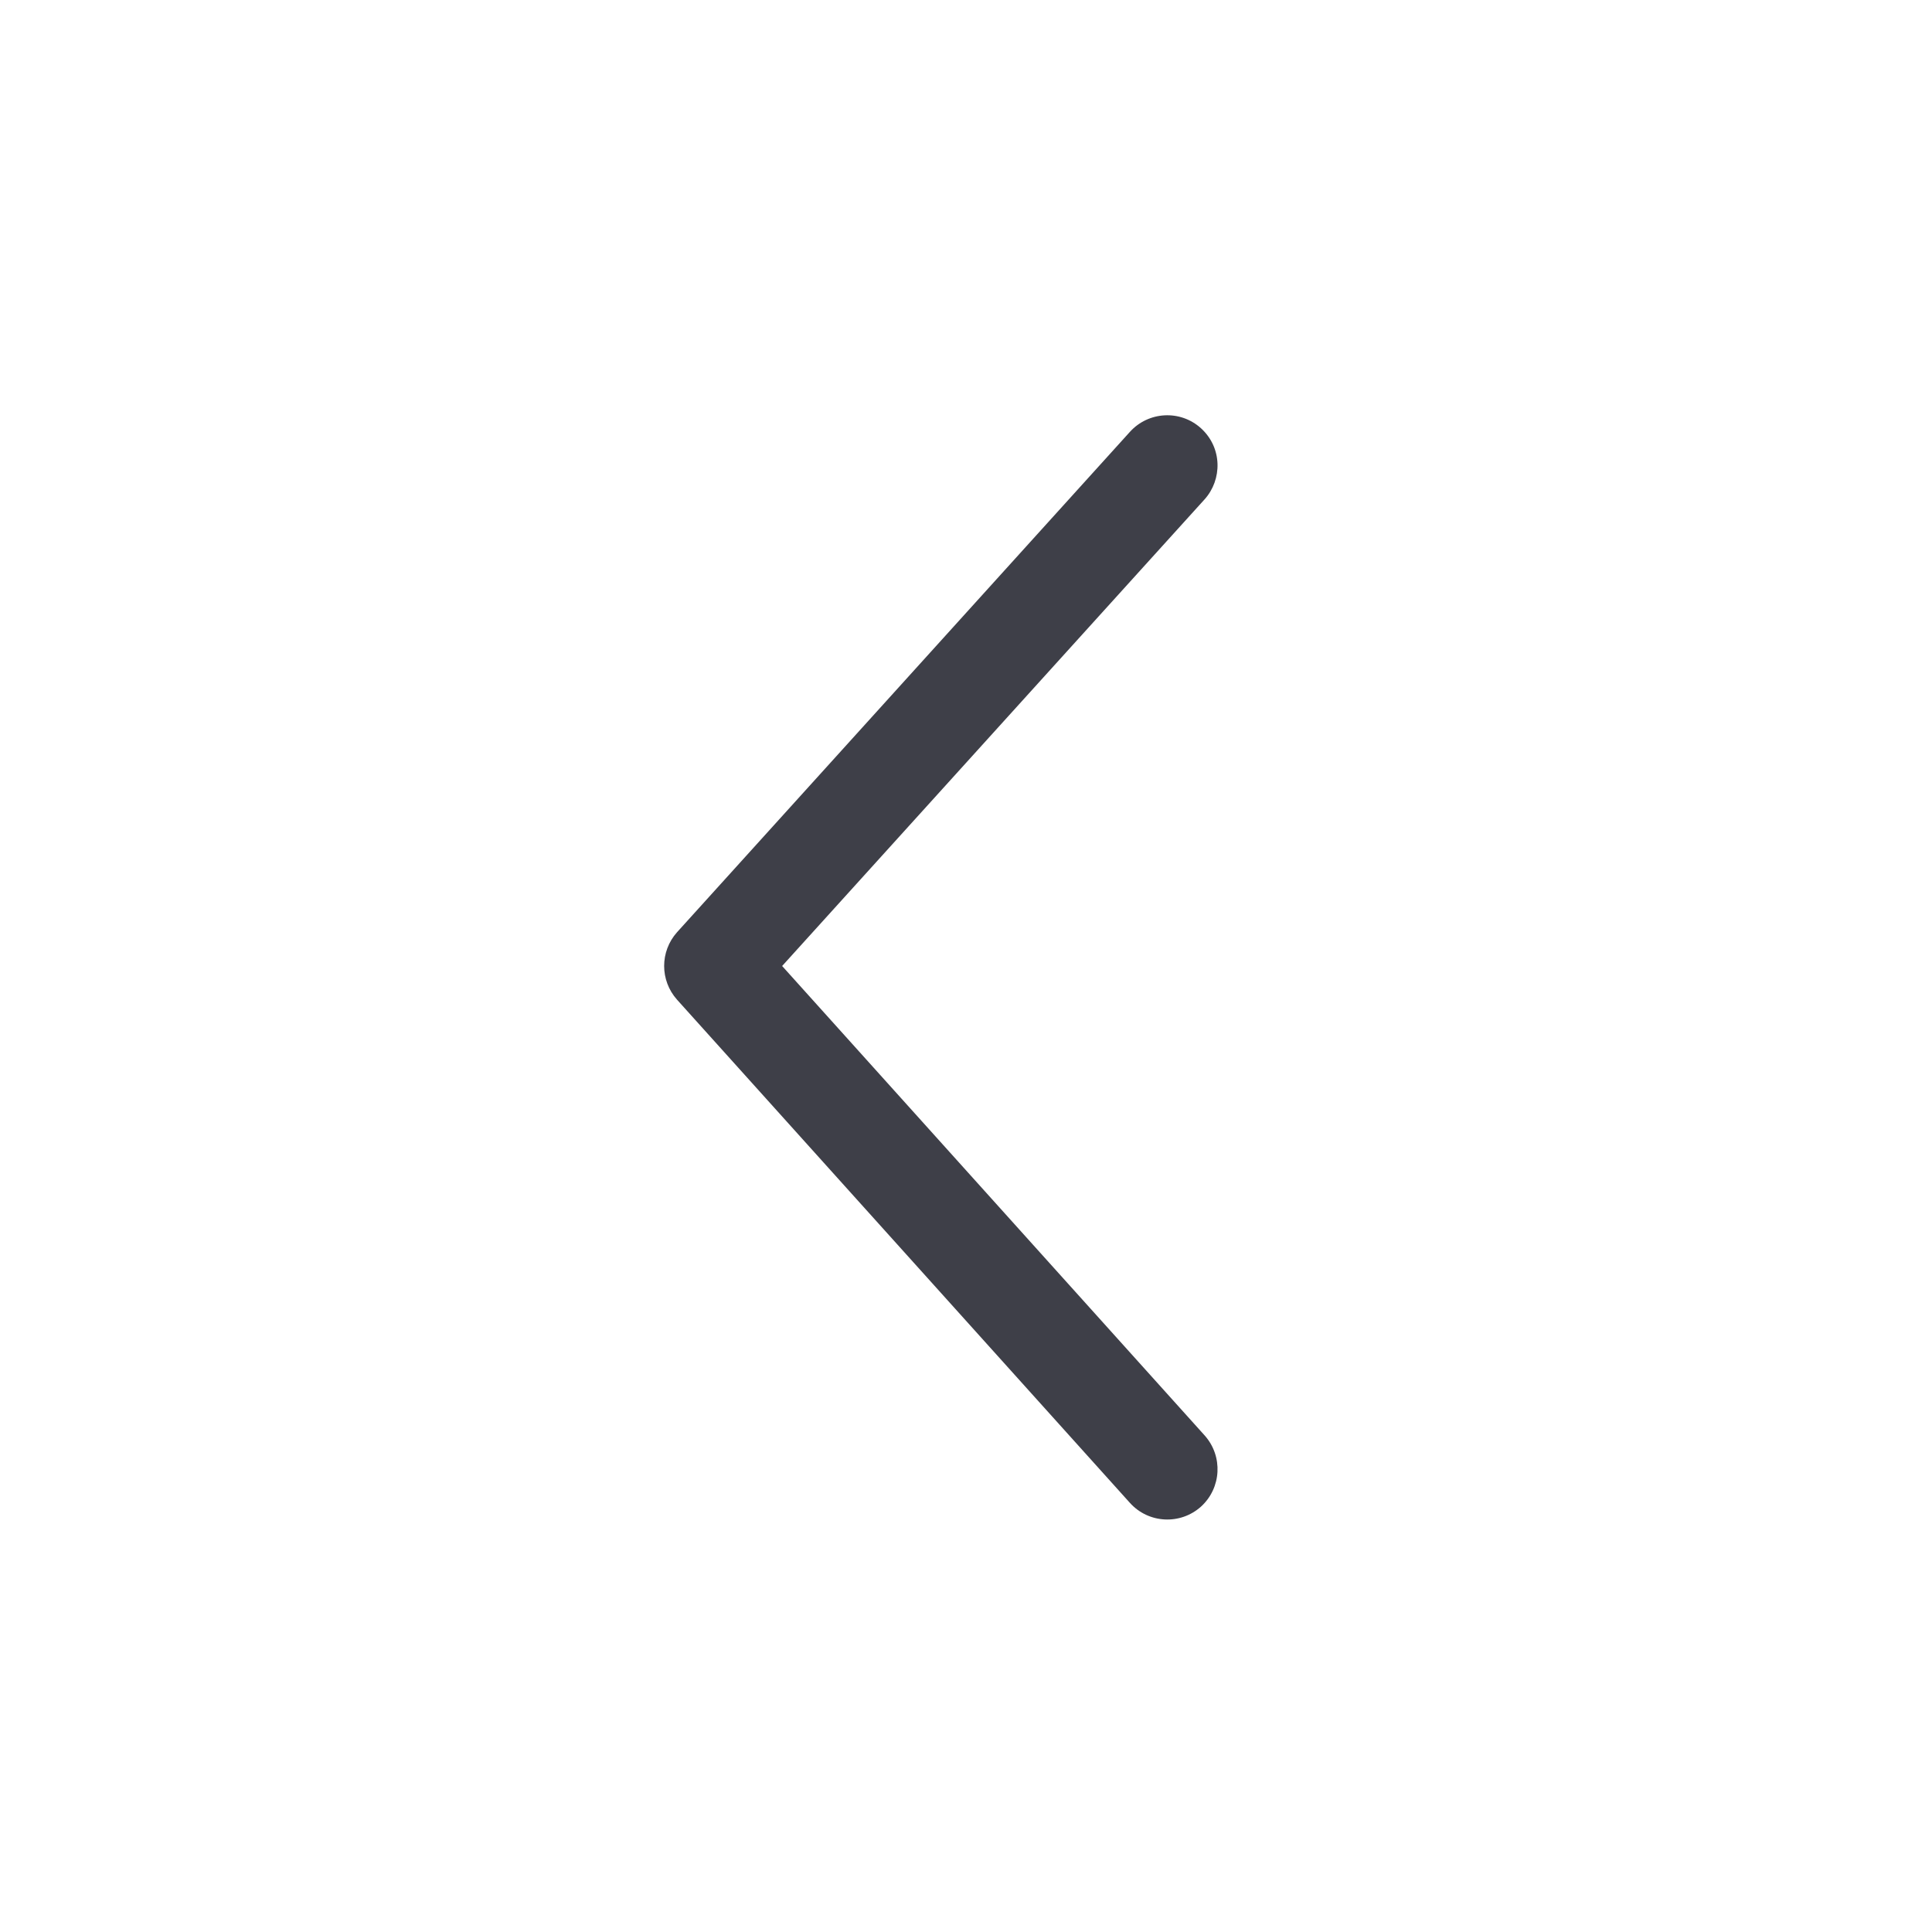
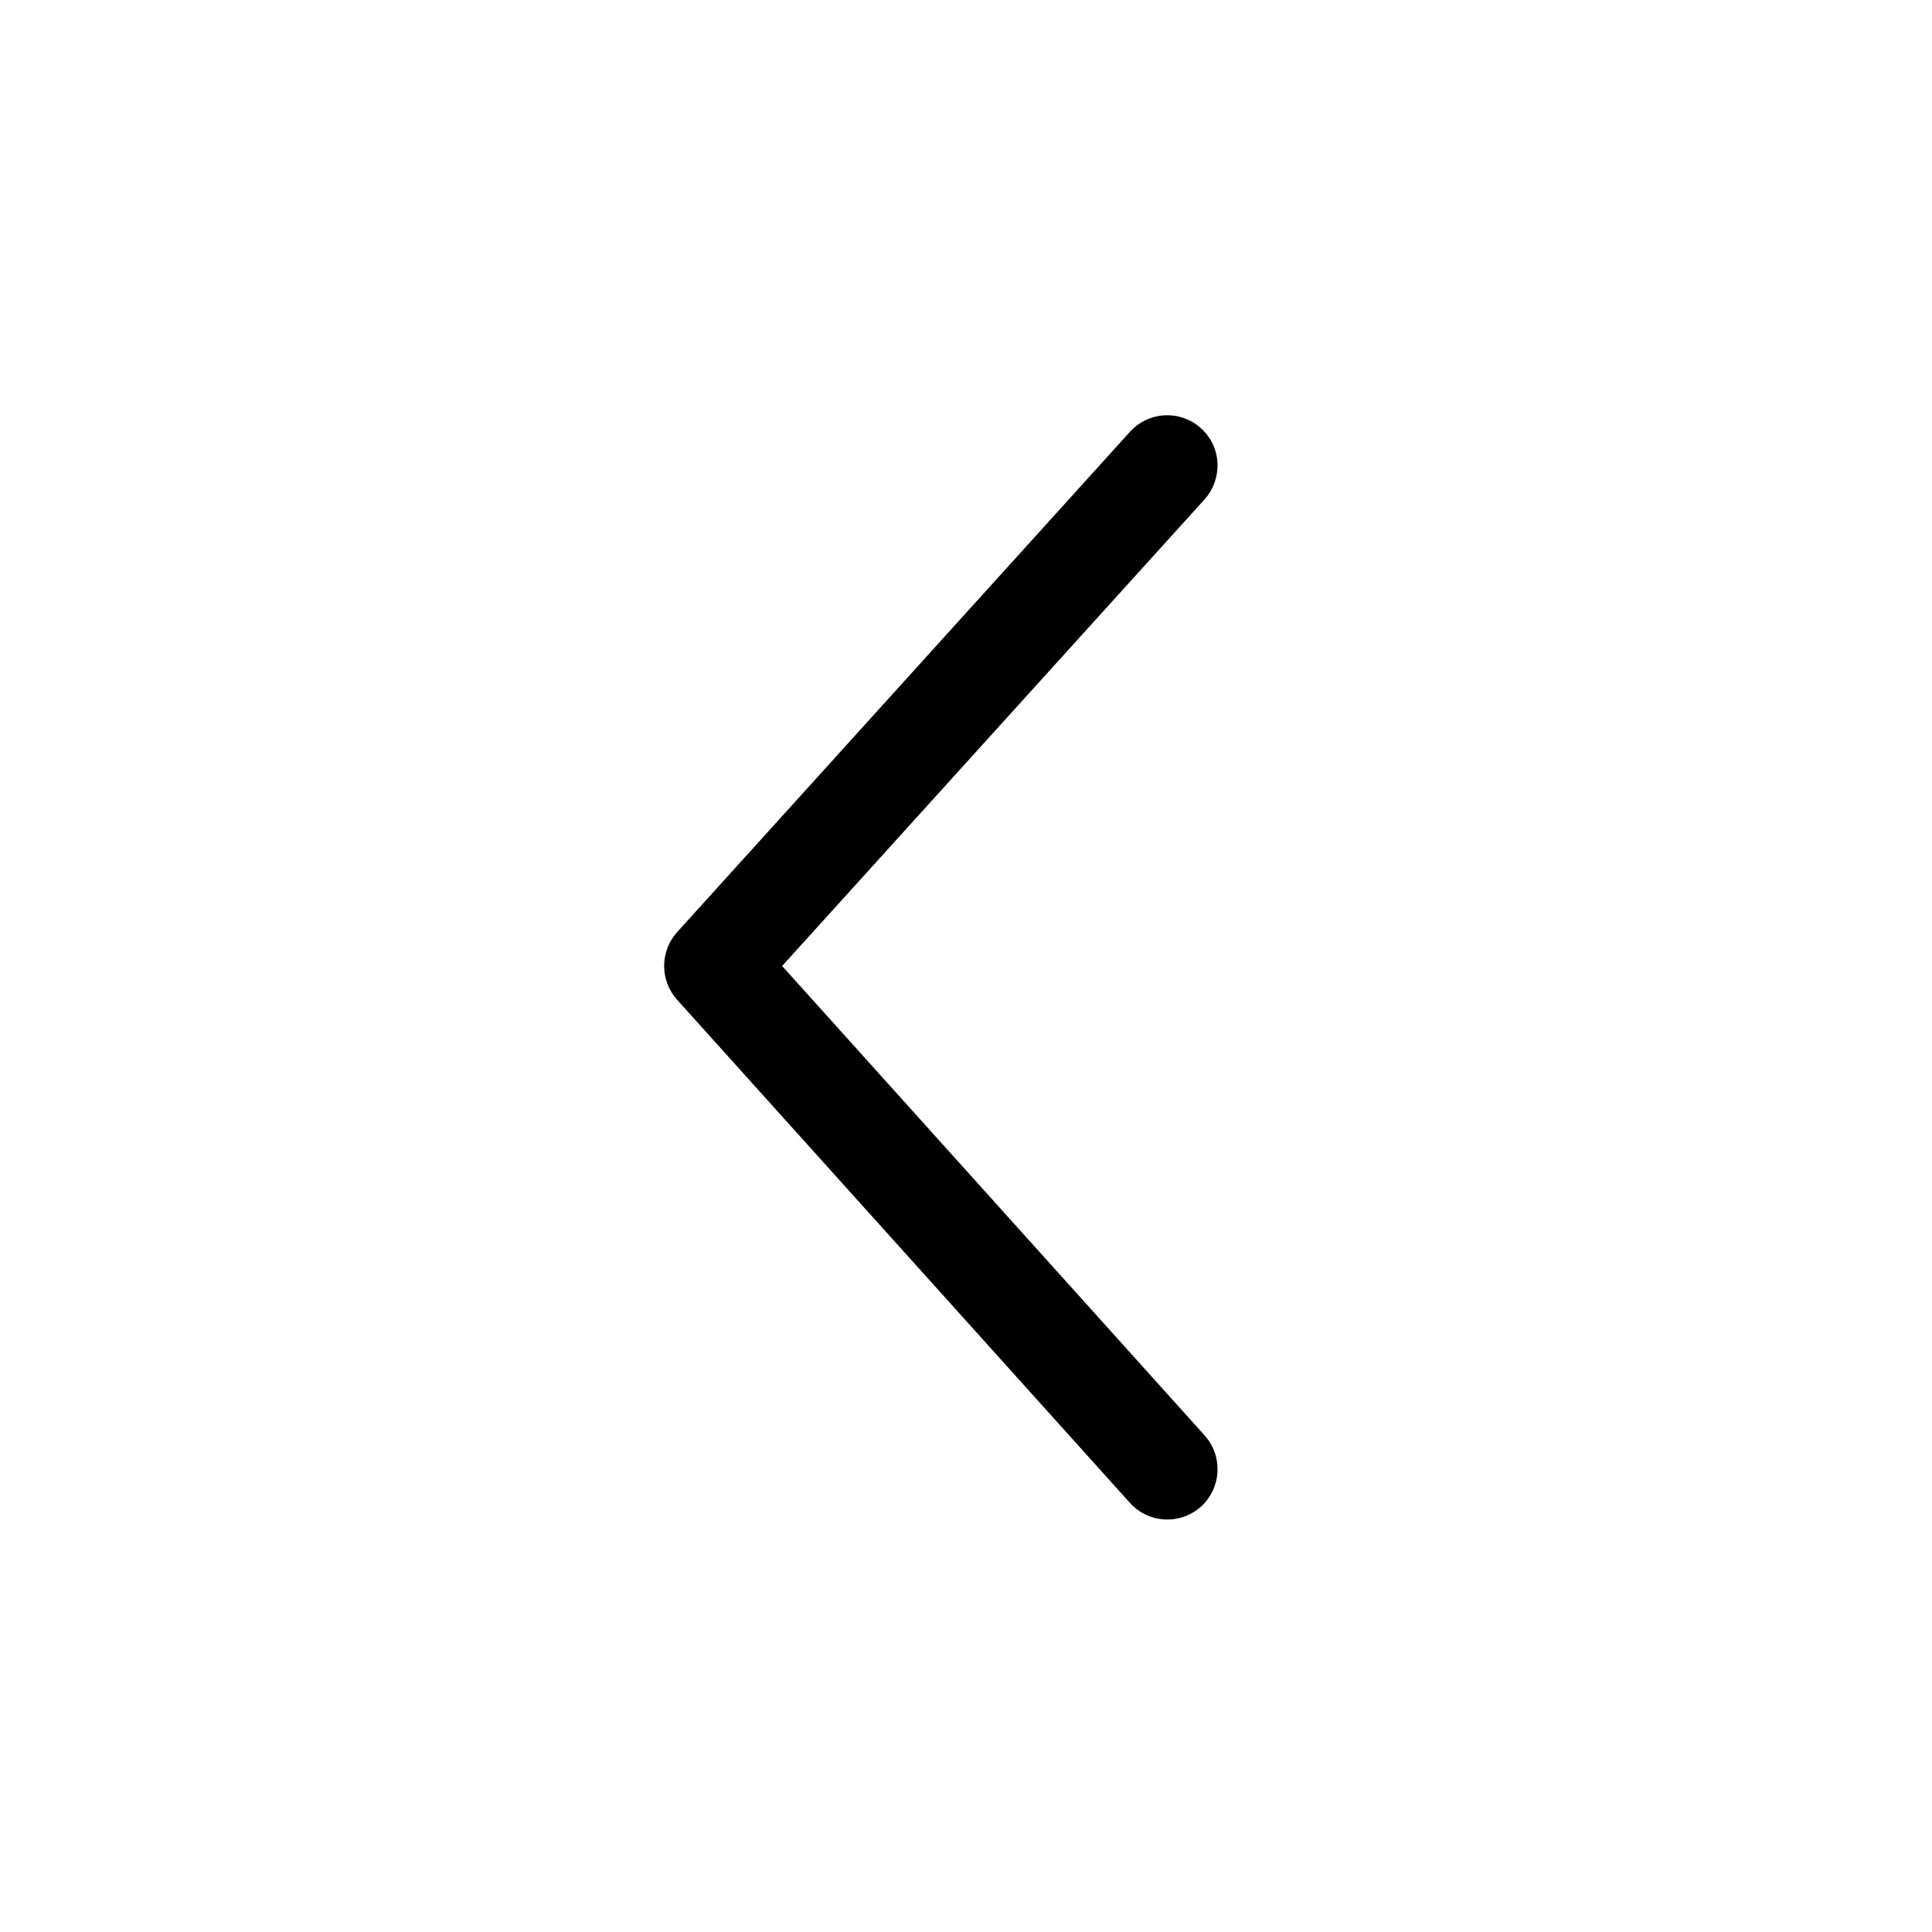
- <svg xmlns="http://www.w3.org/2000/svg" width="24" height="24" viewBox="0 0 24 24" fill="#3E3F48">
+ <svg xmlns="http://www.w3.org/2000/svg" width="24" height="24" viewBox="0 0 24 24" fill="currentColor">
  <path d="M14.965 17.832C15.195 18.09 15.174 18.484 14.919 18.716C14.662 18.946 14.267 18.926 14.036 18.669L8.41 12.418C8.197 12.179 8.197 11.82 8.41 11.581L14.035 5.366C14.266 5.109 14.662 5.088 14.918 5.319C15.188 5.564 15.183 5.959 14.964 6.203L9.716 12L14.965 17.832Z" />
</svg>
